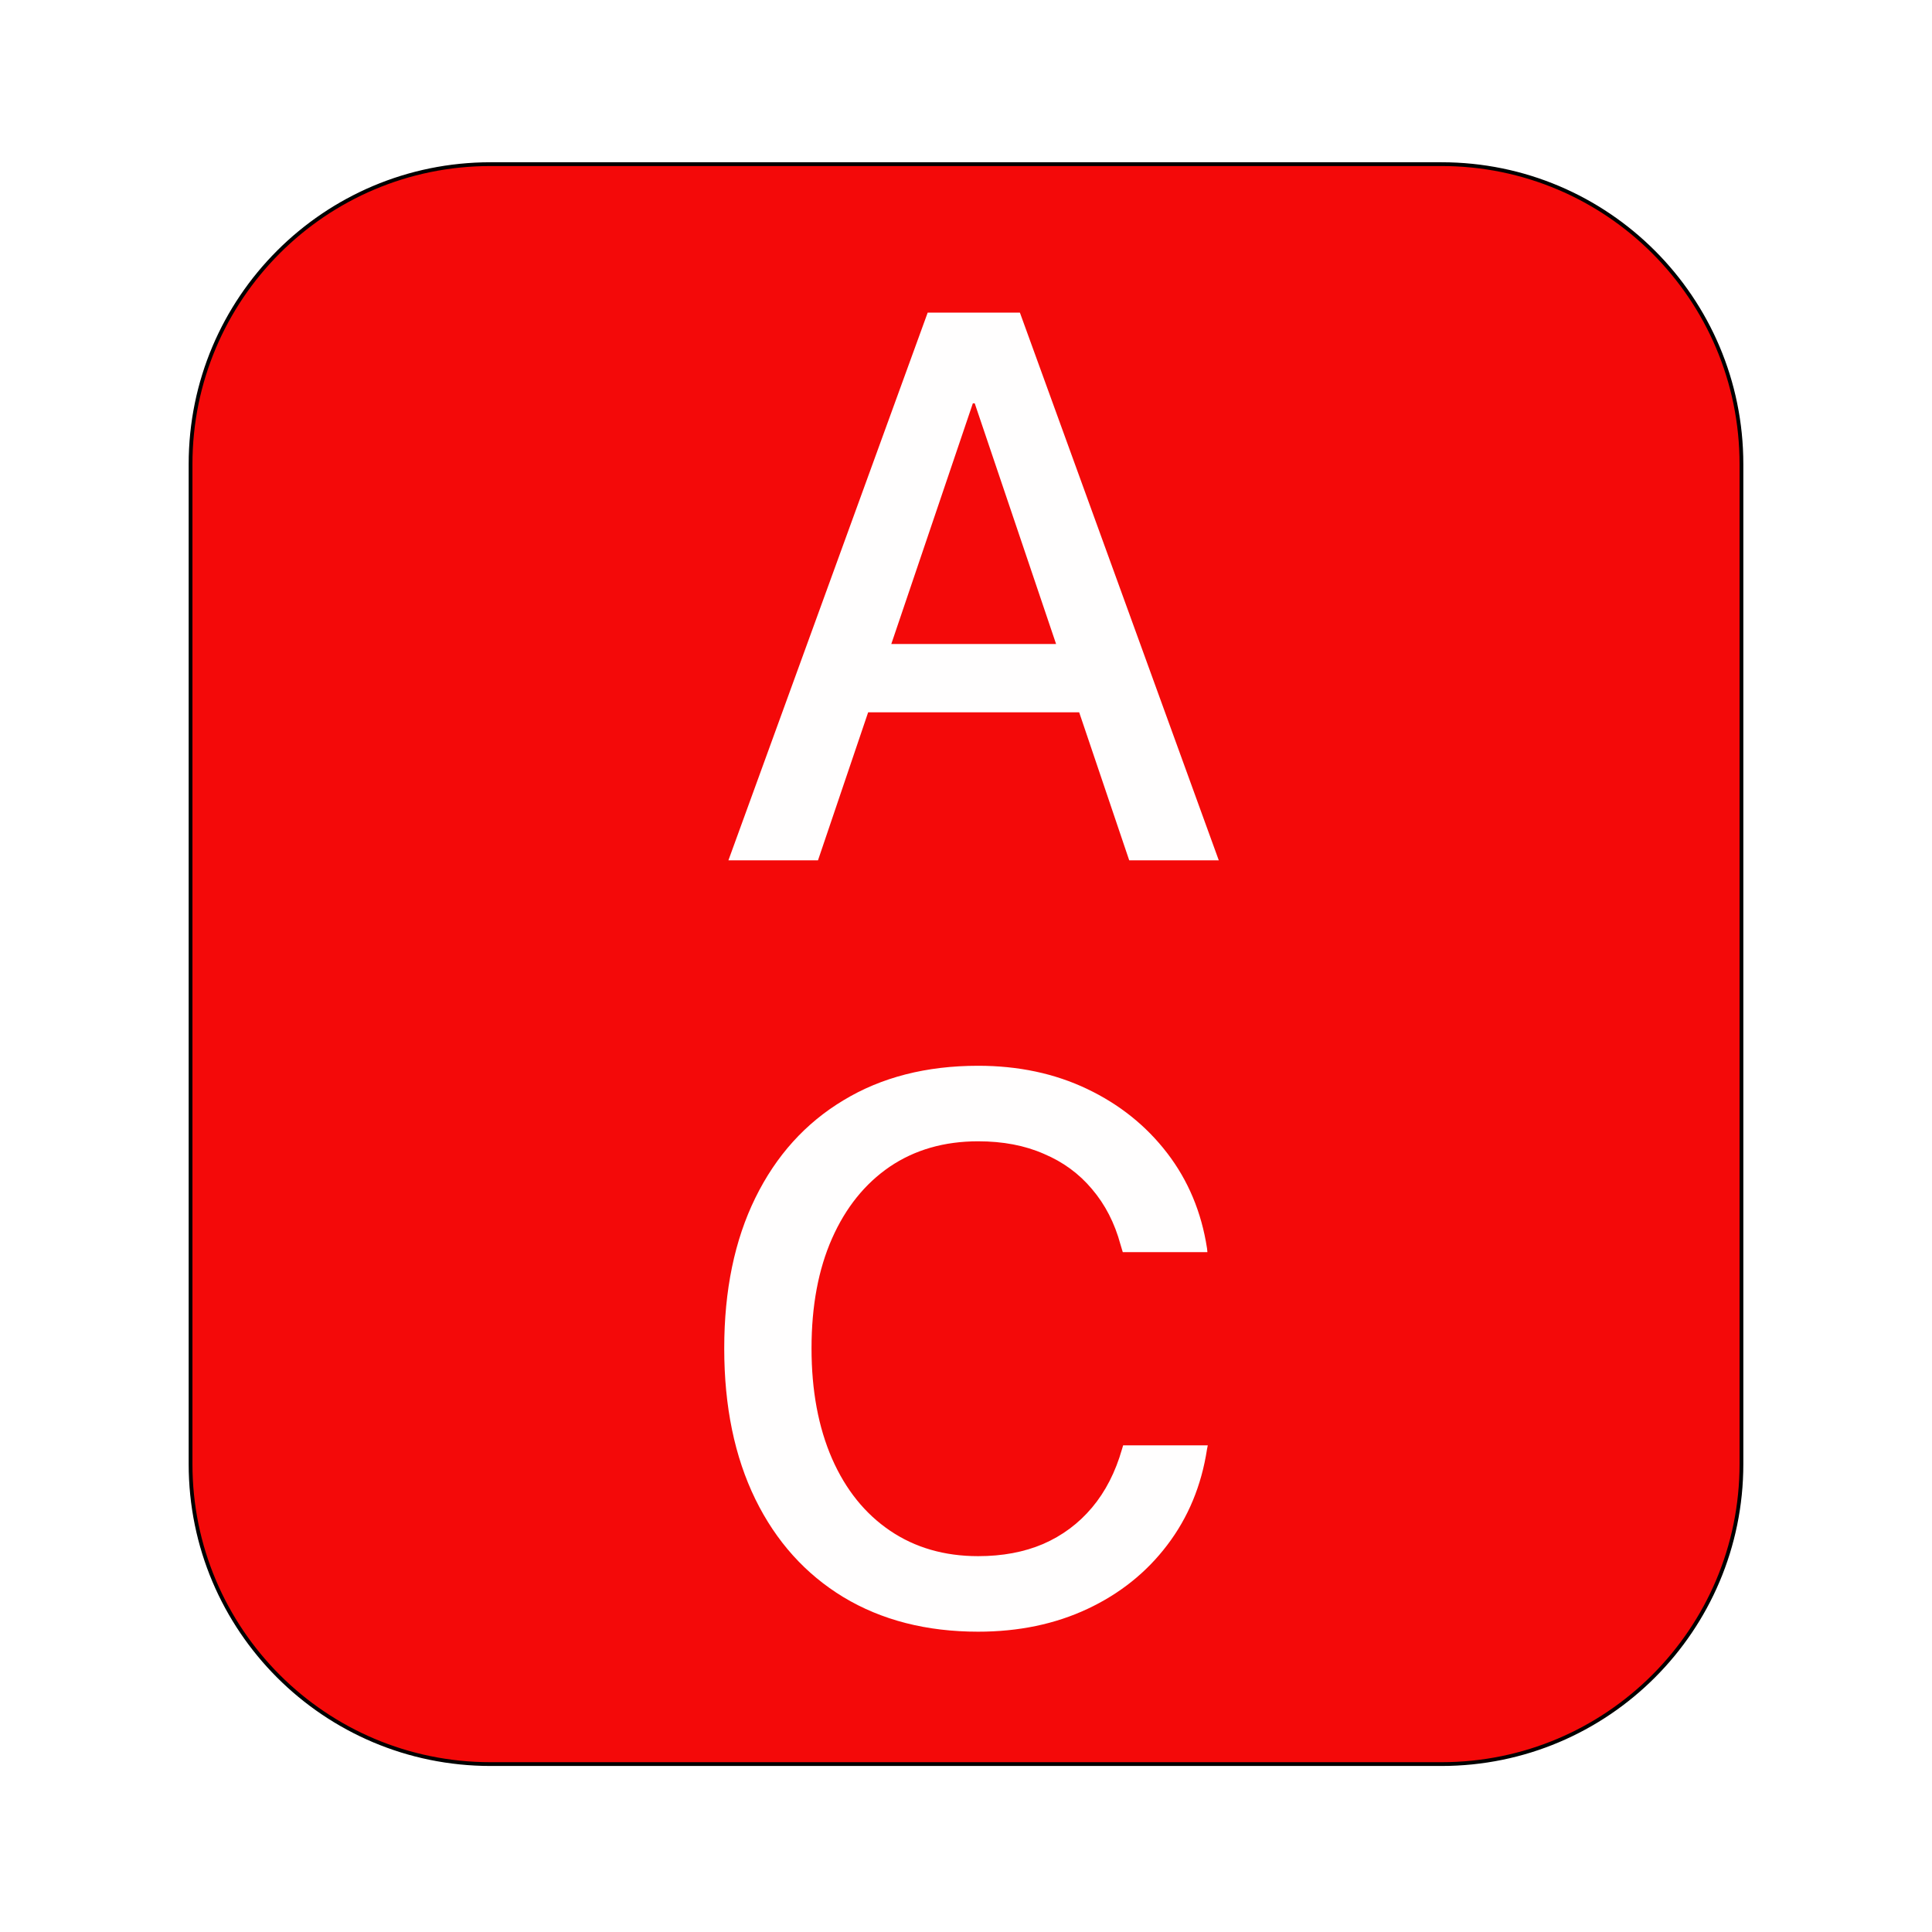
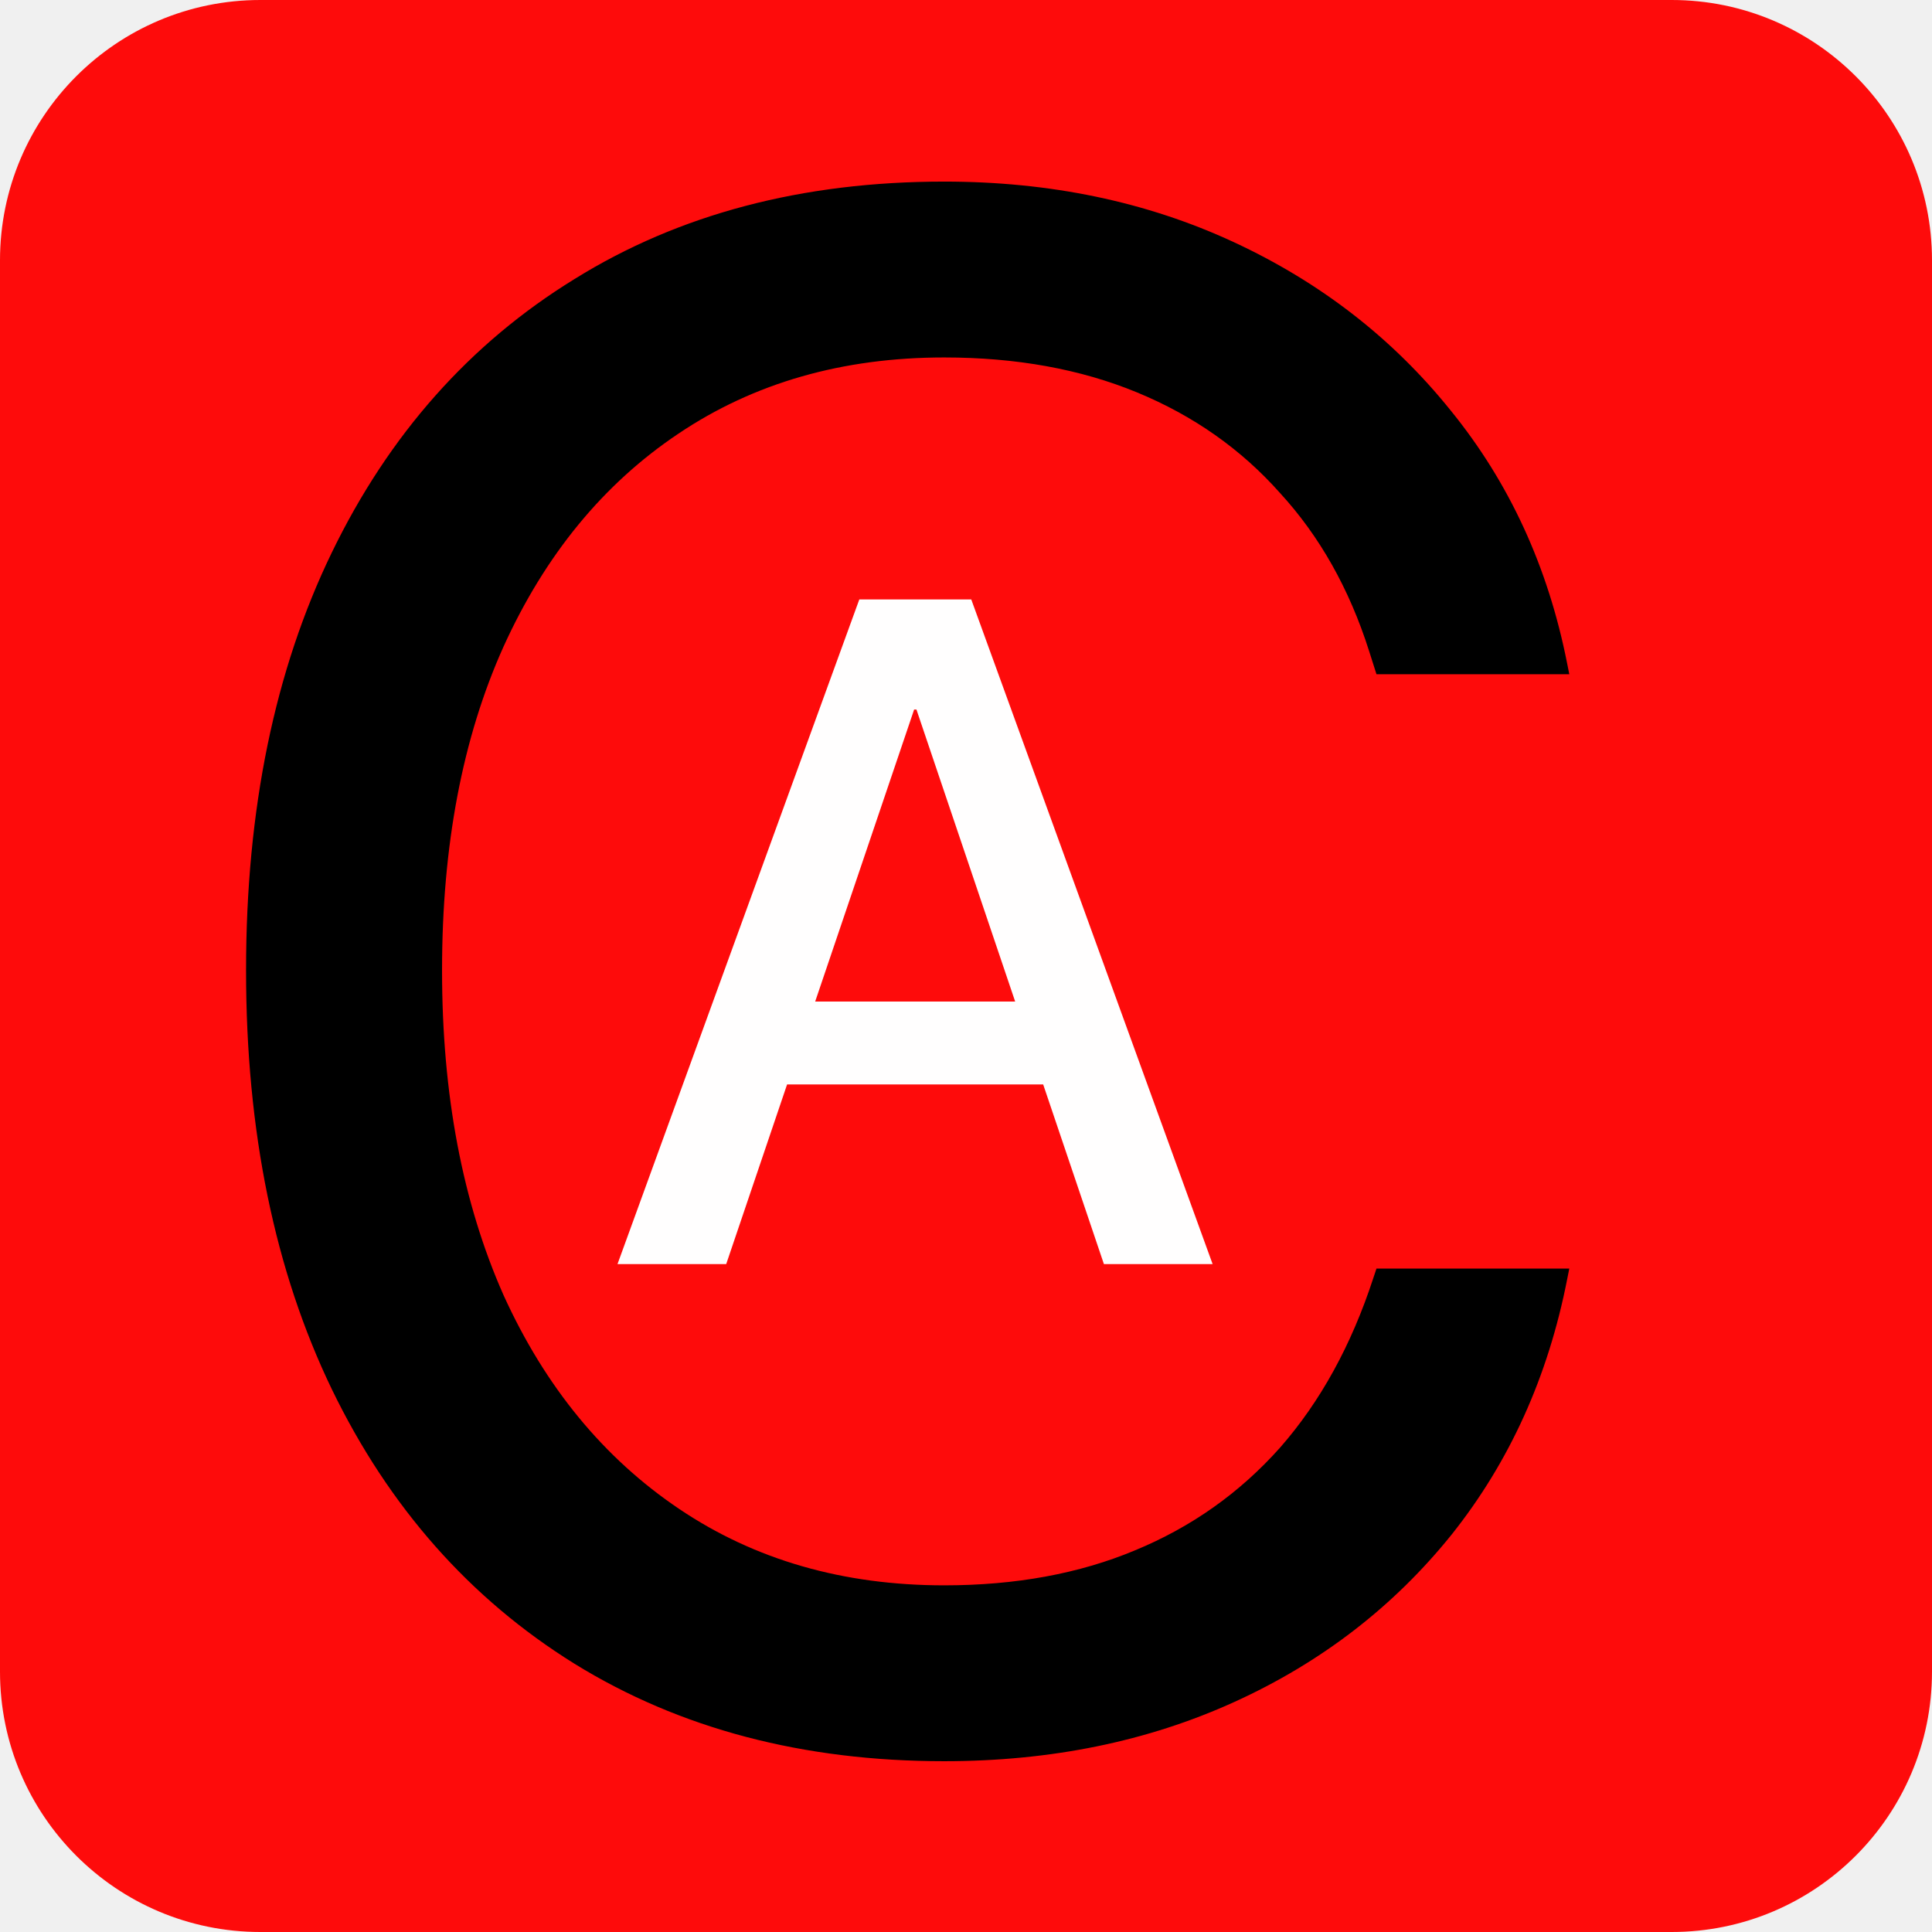
<svg xmlns="http://www.w3.org/2000/svg" width="512" height="512" viewBox="0 0 512 512" fill="none">
-   <rect width="512" height="512" fill="white" />
-   <rect x="50.5" y="43.5" width="411" height="424" rx="79.5" fill="#F40909" />
-   <rect x="50.5" y="43.5" width="411" height="424" rx="79.5" stroke="black" />
-   <path d="M193.036 228L245.844 82.855H264.15V106.895H257.813L216.774 228H193.036ZM218.686 188.771L225.224 170.666H290.806L297.344 188.771H218.686ZM299.255 228L258.316 106.895V82.855H270.286L322.993 228H299.255ZM259.222 432.414C245.542 432.414 233.639 429.363 223.514 423.261C213.455 417.159 205.676 408.508 200.178 397.31C194.679 386.044 191.93 372.733 191.93 357.377V357.276C191.93 341.92 194.679 328.643 200.178 317.444C205.676 306.246 213.455 297.629 223.514 291.594C233.572 285.492 245.475 282.44 259.222 282.44C269.884 282.44 279.507 284.486 288.09 288.576C296.673 292.667 303.748 298.333 309.313 305.575C314.879 312.817 318.4 321.233 319.875 330.822L319.976 331.828H297.545L296.941 329.816C295.399 324.117 292.884 319.221 289.397 315.131C285.978 311.04 281.719 307.922 276.623 305.776C271.594 303.563 265.793 302.457 259.222 302.457C250.236 302.457 242.424 304.703 235.785 309.196C229.214 313.689 224.117 320.026 220.496 328.207C216.875 336.388 215.064 346.078 215.064 357.276V357.377C215.064 368.508 216.875 378.232 220.496 386.547C224.117 394.795 229.247 401.165 235.886 405.658C242.524 410.151 250.303 412.397 259.222 412.397C265.659 412.397 271.393 411.325 276.422 409.179C281.518 406.966 285.843 403.747 289.397 399.522C292.951 395.298 295.6 390.134 297.344 384.032L297.646 383.026H320.076L319.875 384.032C318.4 393.688 314.879 402.171 309.313 409.48C303.815 416.723 296.774 422.355 288.19 426.379C279.607 430.402 269.951 432.414 259.222 432.414Z" fill="#FFFEFE" />
+   <rect width="512" height="512" rx="69" fill="#FE0B0B" />
+   <path d="M250.23 466.738C212.796 466.738 180.134 458.128 152.245 440.908C124.543 423.688 103.111 399.449 87.95 368.191C72.789 336.746 65.209 299.779 65.209 257.29V257.009C65.209 214.521 72.789 177.647 87.95 146.389C103.111 115.131 124.543 90.986 152.245 73.953C179.946 56.733 212.608 48.123 250.23 48.123C278.307 48.123 303.856 53.457 326.878 64.126C349.901 74.795 369.086 89.675 384.435 108.767C399.97 127.859 410.265 150.226 415.318 175.869L415.88 178.677H364.781L362.816 172.5C357.575 156.029 349.714 142.084 339.232 130.667C328.937 119.062 316.303 110.171 301.329 103.994C286.355 97.817 269.322 94.729 250.23 94.729C223.277 94.729 199.787 101.467 179.759 114.944C159.919 128.233 144.477 147.044 133.434 171.377C122.577 195.522 117.149 224.067 117.149 257.009V257.29C117.149 290.046 122.577 318.683 133.434 343.203C144.477 367.536 160.012 386.44 180.04 399.917C200.068 413.394 223.465 420.132 250.23 420.132C269.135 420.132 285.981 417.043 300.768 410.867C315.742 404.69 328.563 395.612 339.232 383.633C349.901 371.466 358.137 356.493 363.939 338.711L364.781 336.184H415.88L415.318 338.992C410.265 364.822 400.064 387.376 384.715 406.655C369.367 425.747 350.182 440.534 327.159 451.016C304.137 461.497 278.494 466.738 250.23 466.738Z" fill="black" />
+   <path d="M163.643 335L227.729 158.853H249.946V188.027H242.256L192.451 335H163.643ZM194.771 287.393L202.705 265.42H282.295L290.229 287.393H194.771ZM292.549 335L242.866 188.027V158.853H257.393L321.357 335H292.549Z" fill="#FFFEFE" />
</svg>
